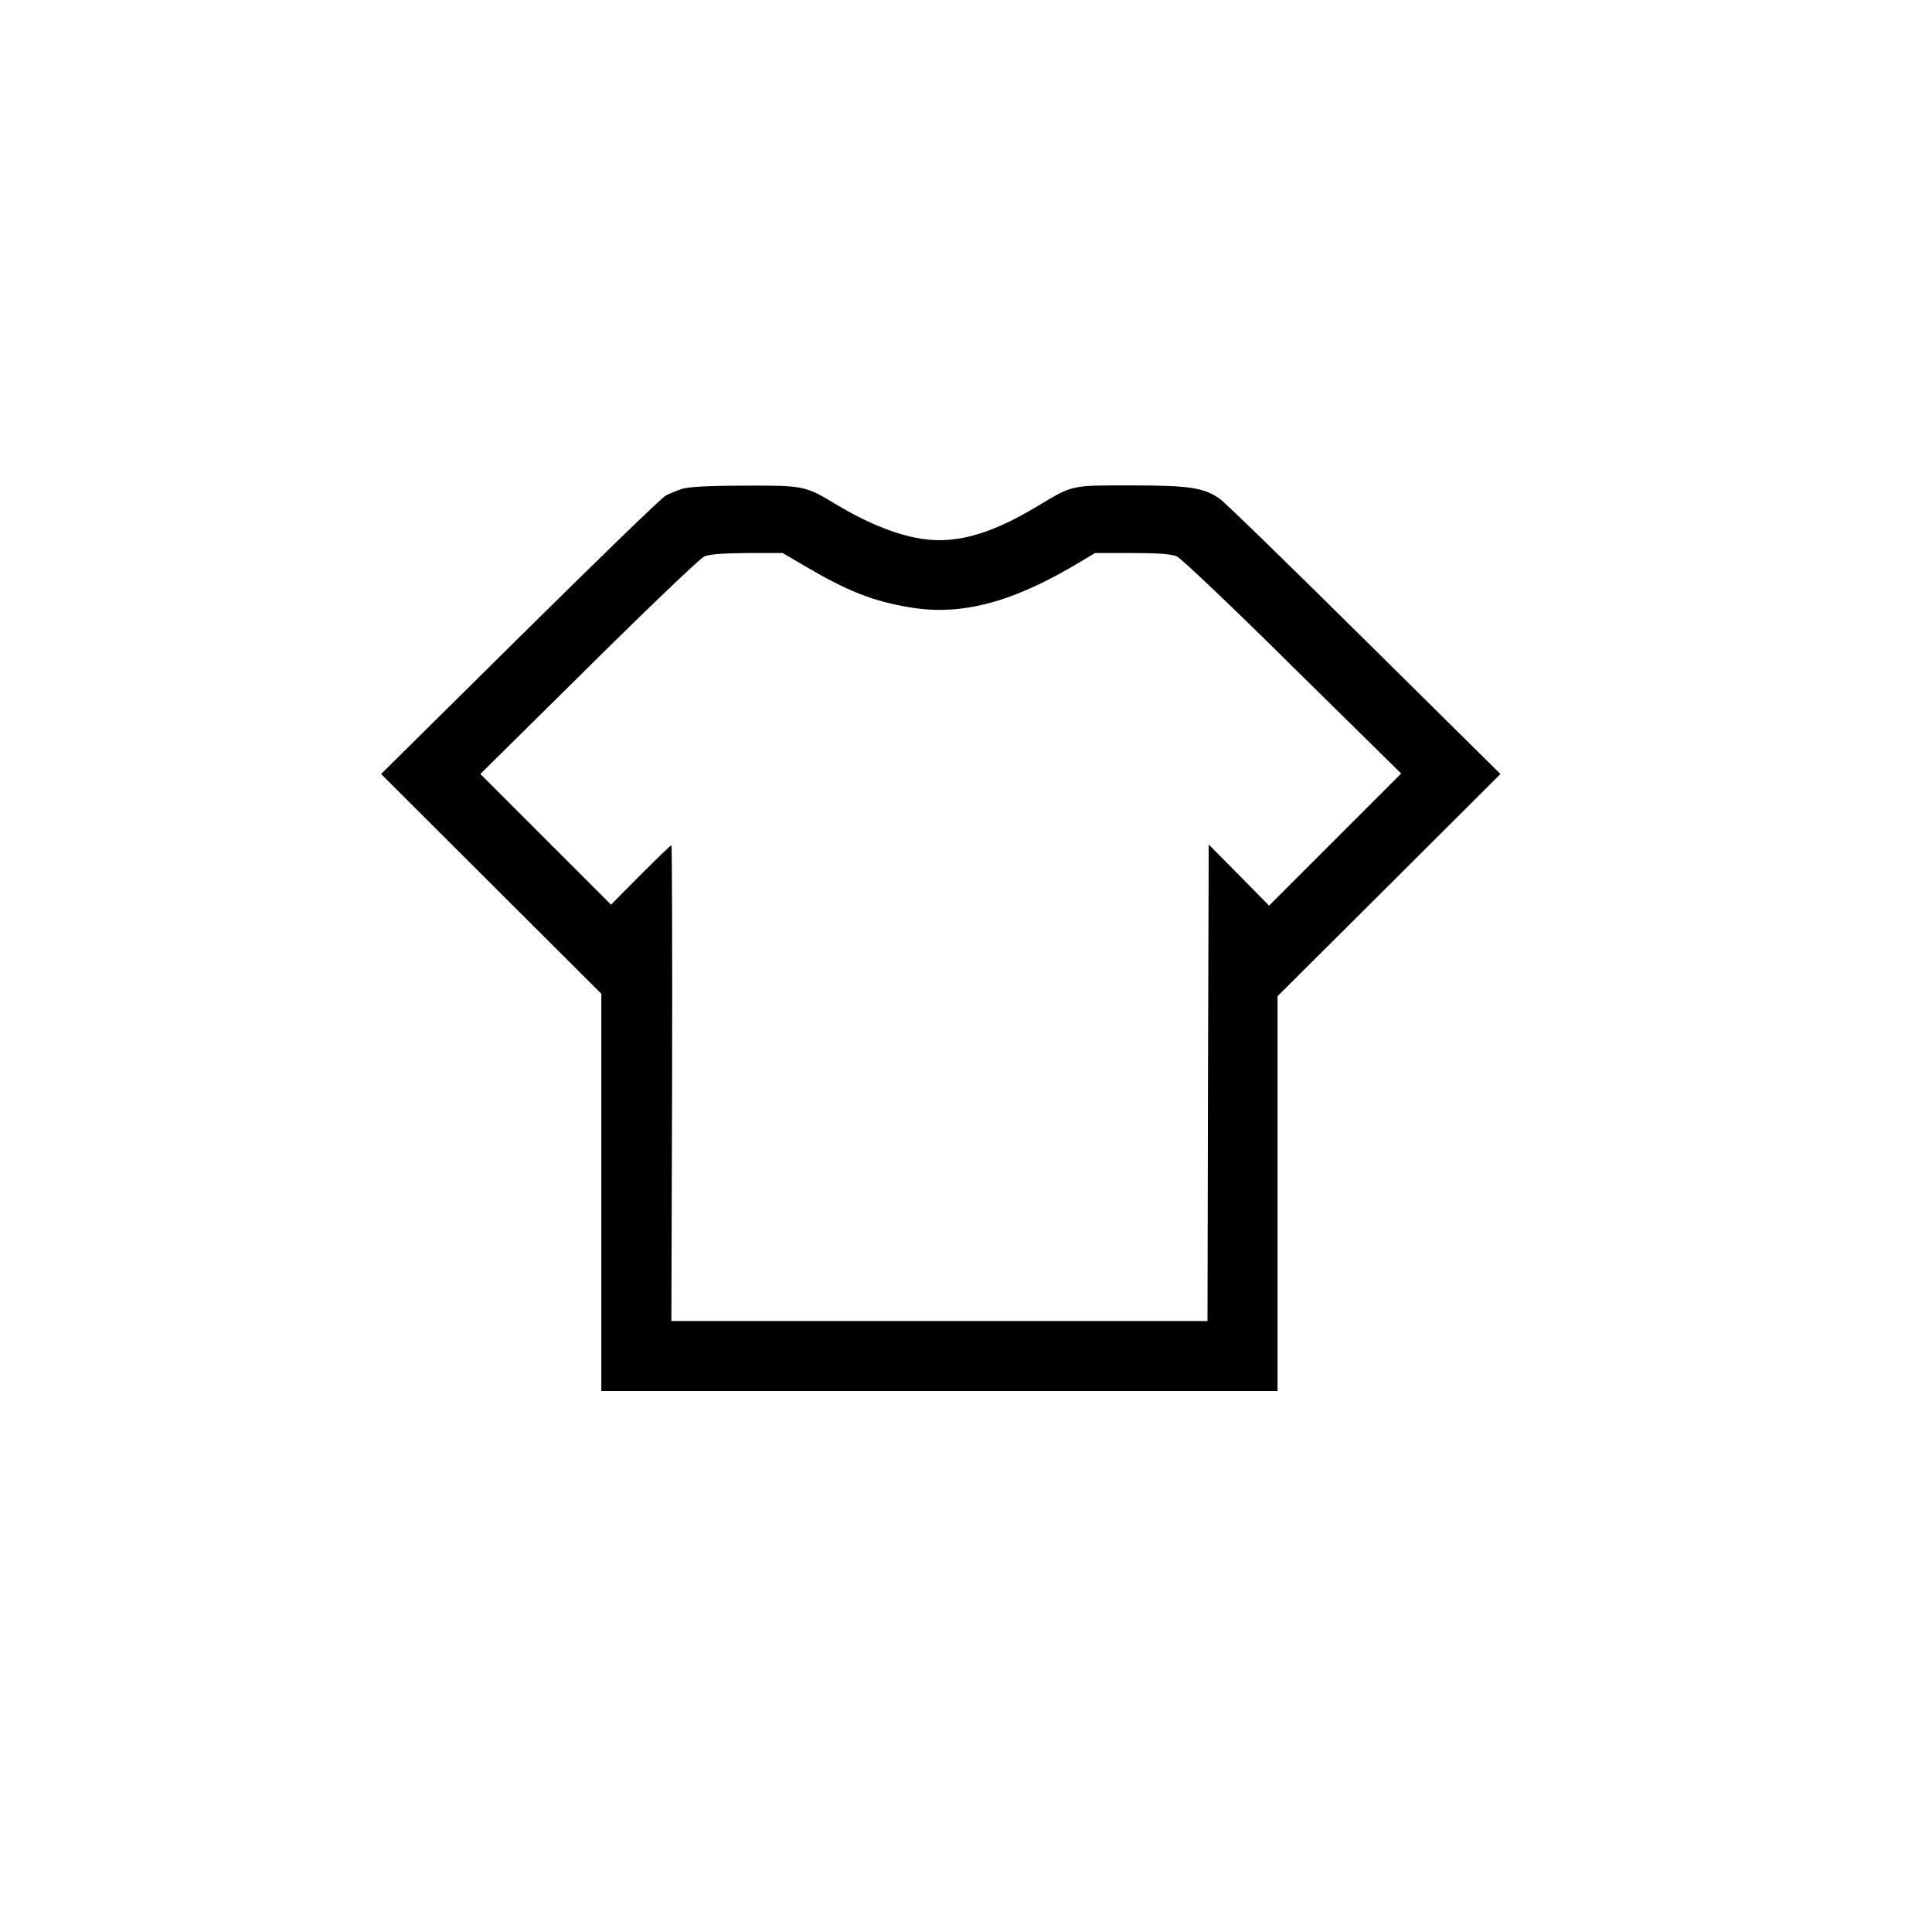
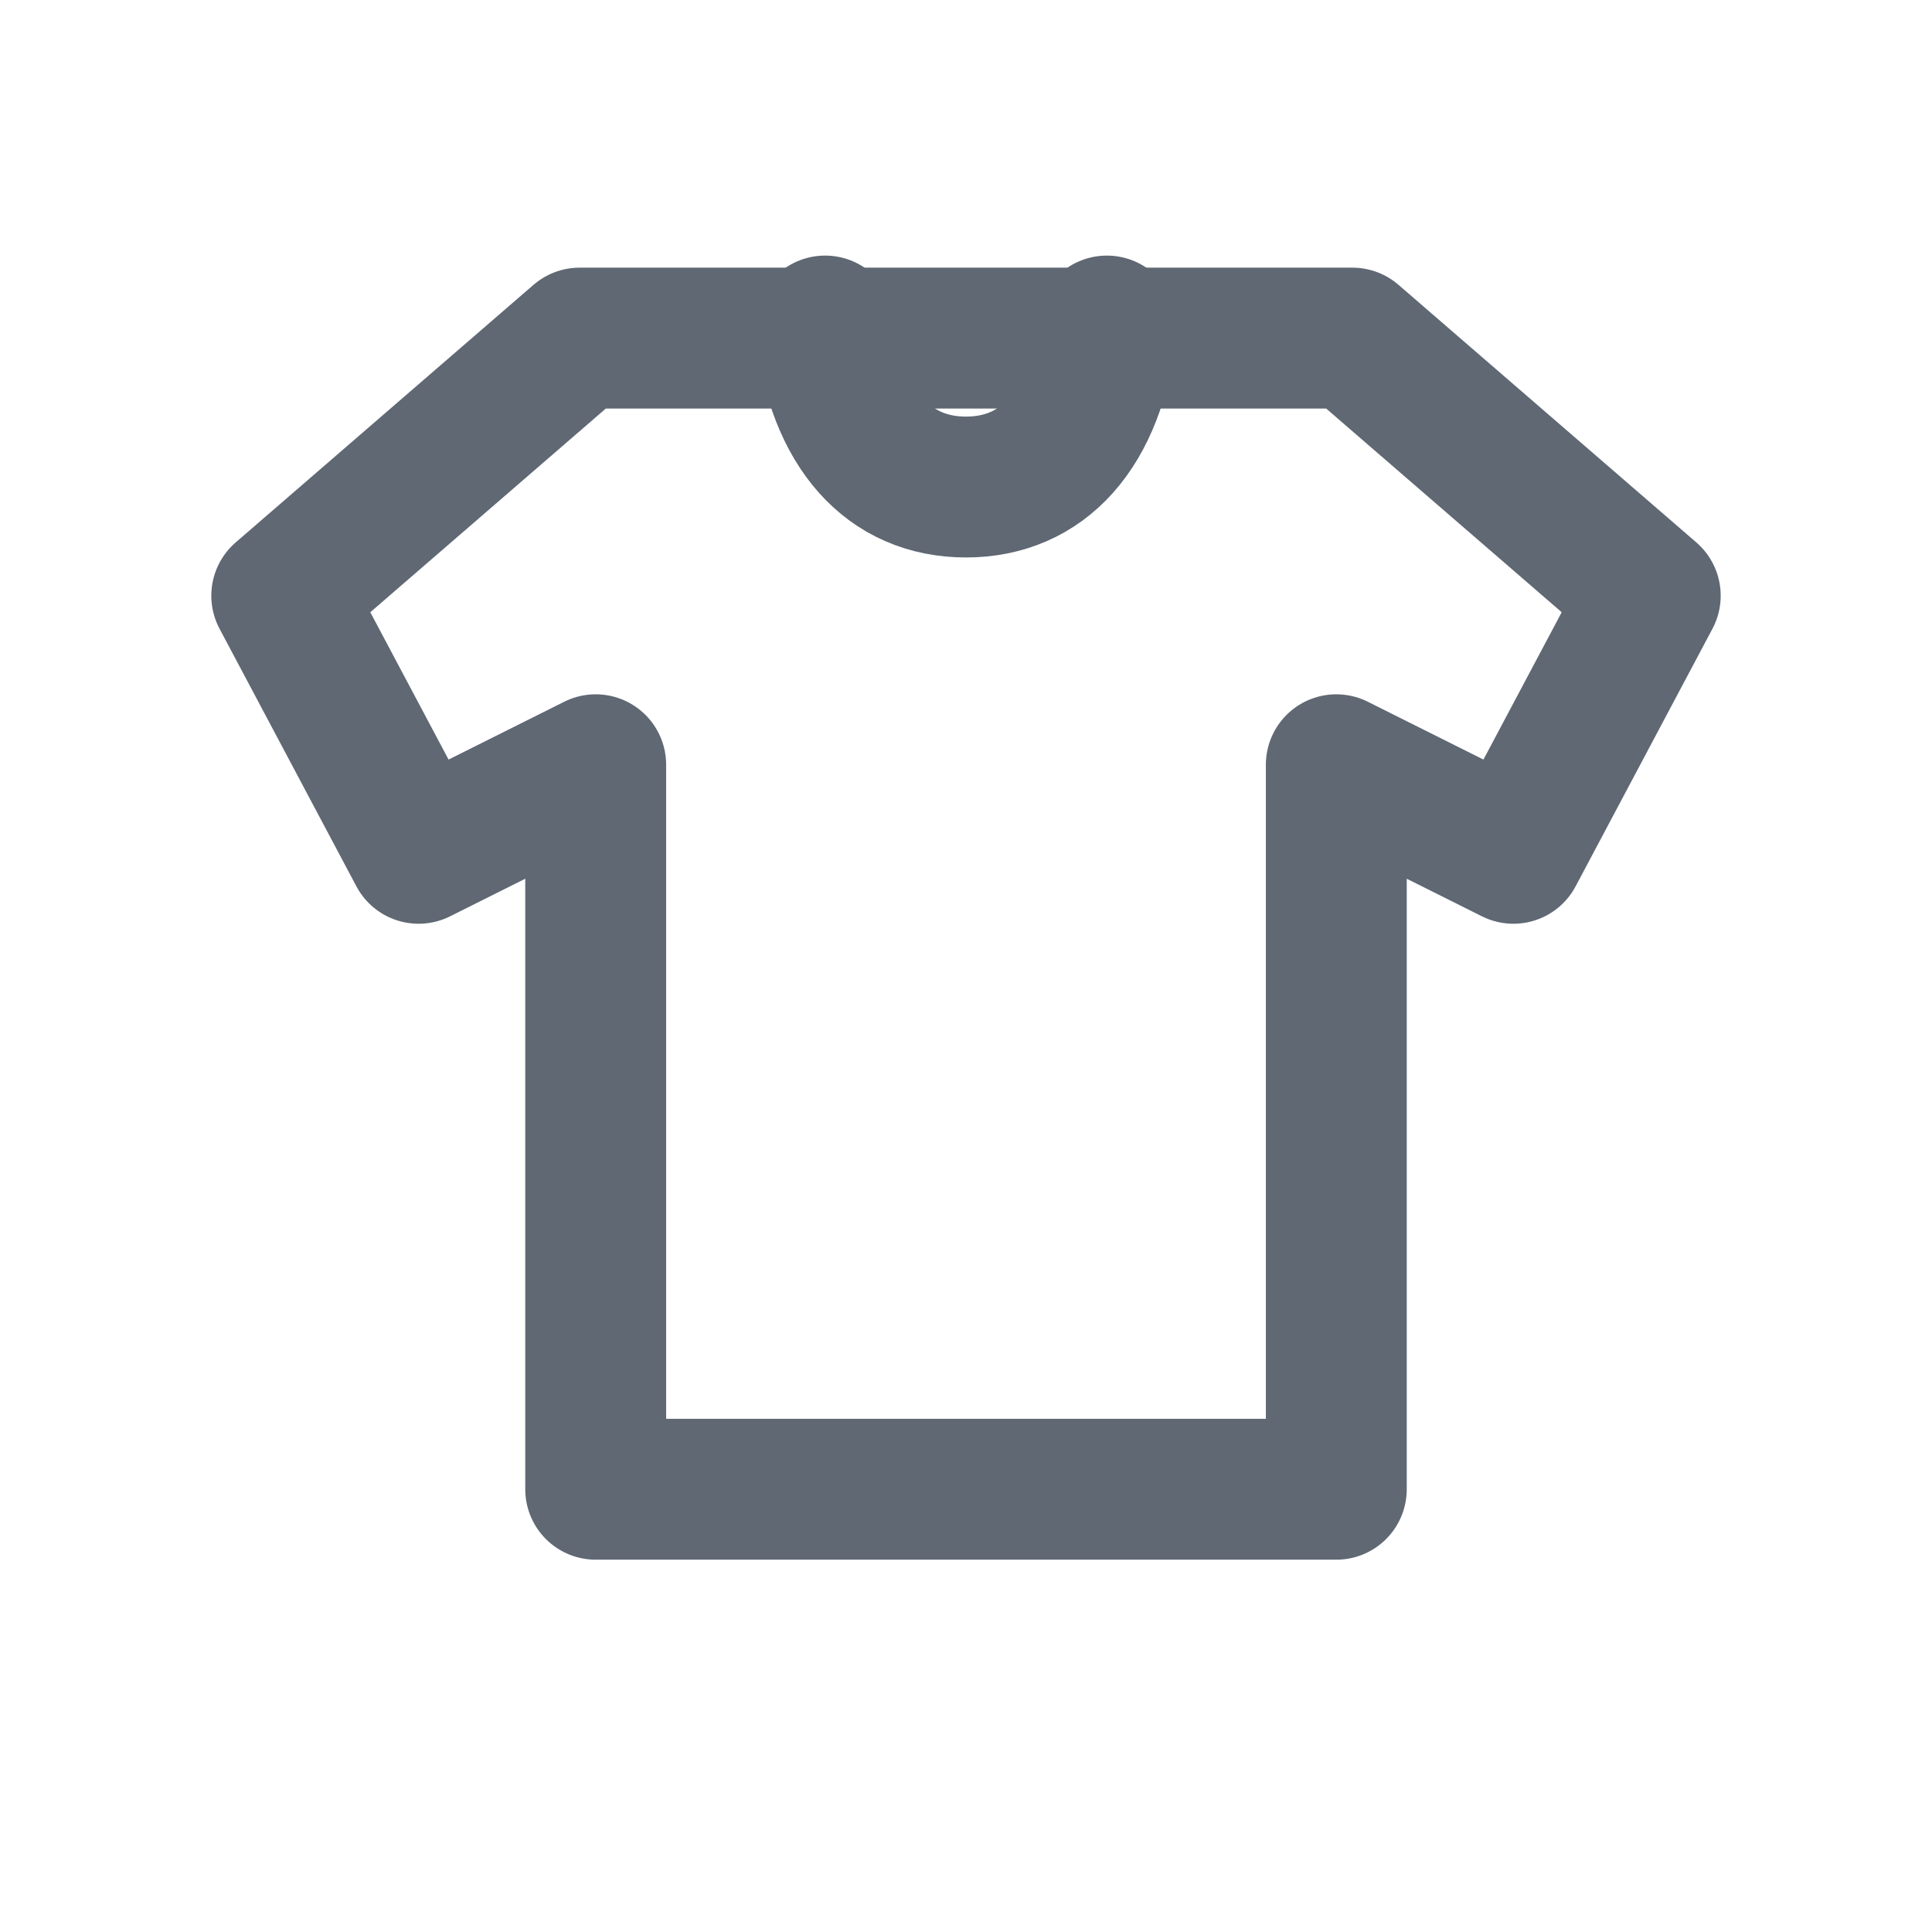
- <svg xmlns="http://www.w3.org/2000/svg" version="1.0" width="800" height="800" viewBox="0 0 800 800" preserveAspectRatio="xMidYMid meet">
-   <g transform="translate(0,800) scale(0.1,-0.1)" fill="#000000" stroke="none">
-     <path d="M2825 5976 c-22 -7 -53 -20 -70 -29 -16 -9 -288 -272 -603 -584 l-574 -568 456 -455 456 -455 0 -823 0 -822 1400 0 1400 0 0 818 0 817 462 460 461 460 -564 558 c-310 307 -580 570 -600 583 -66 45 -125 54 -367 54 -252 0 -237 3 -388 -87 -204 -123 -355 -161 -506 -129 -101 21 -208 67 -322 135 -131 80 -138 81 -385 80 -145 0 -229 -5 -256 -13z m501 -316 c183 -108 287 -149 442 -175 214 -36 428 21 706 189 l60 36 153 0 c109 0 163 -4 186 -14 18 -8 231 -210 480 -457 l449 -442 -274 -274 -273 -273 -125 127 -125 126 -3 -986 -2 -987 -1110 0 -1110 0 3 985 c1 542 0 985 -3 985 -3 0 -60 -55 -128 -123 l-122 -123 -271 271 -270 270 448 443 c246 244 462 450 478 457 21 10 74 14 178 15 l148 0 85 -50z" />
-   </g>
+ <svg xmlns="http://www.w3.org/2000/svg" viewBox="0 0 24 24" fill="none" stroke="#5f6873" stroke-width="1.75" stroke-linecap="round" stroke-linejoin="round">
+   <path d="M7.2 4.2h9.6l3.7 3.2-1.7 3.2-2.2-1.1v9H7.4v-9l-2.2 1.1-1.7-3.2 3.7-3.2Z" />
+   <path d="M10.25 4.05c.15 1.3.8 2 1.75 2s1.6-.7 1.75-2" />
</svg>
